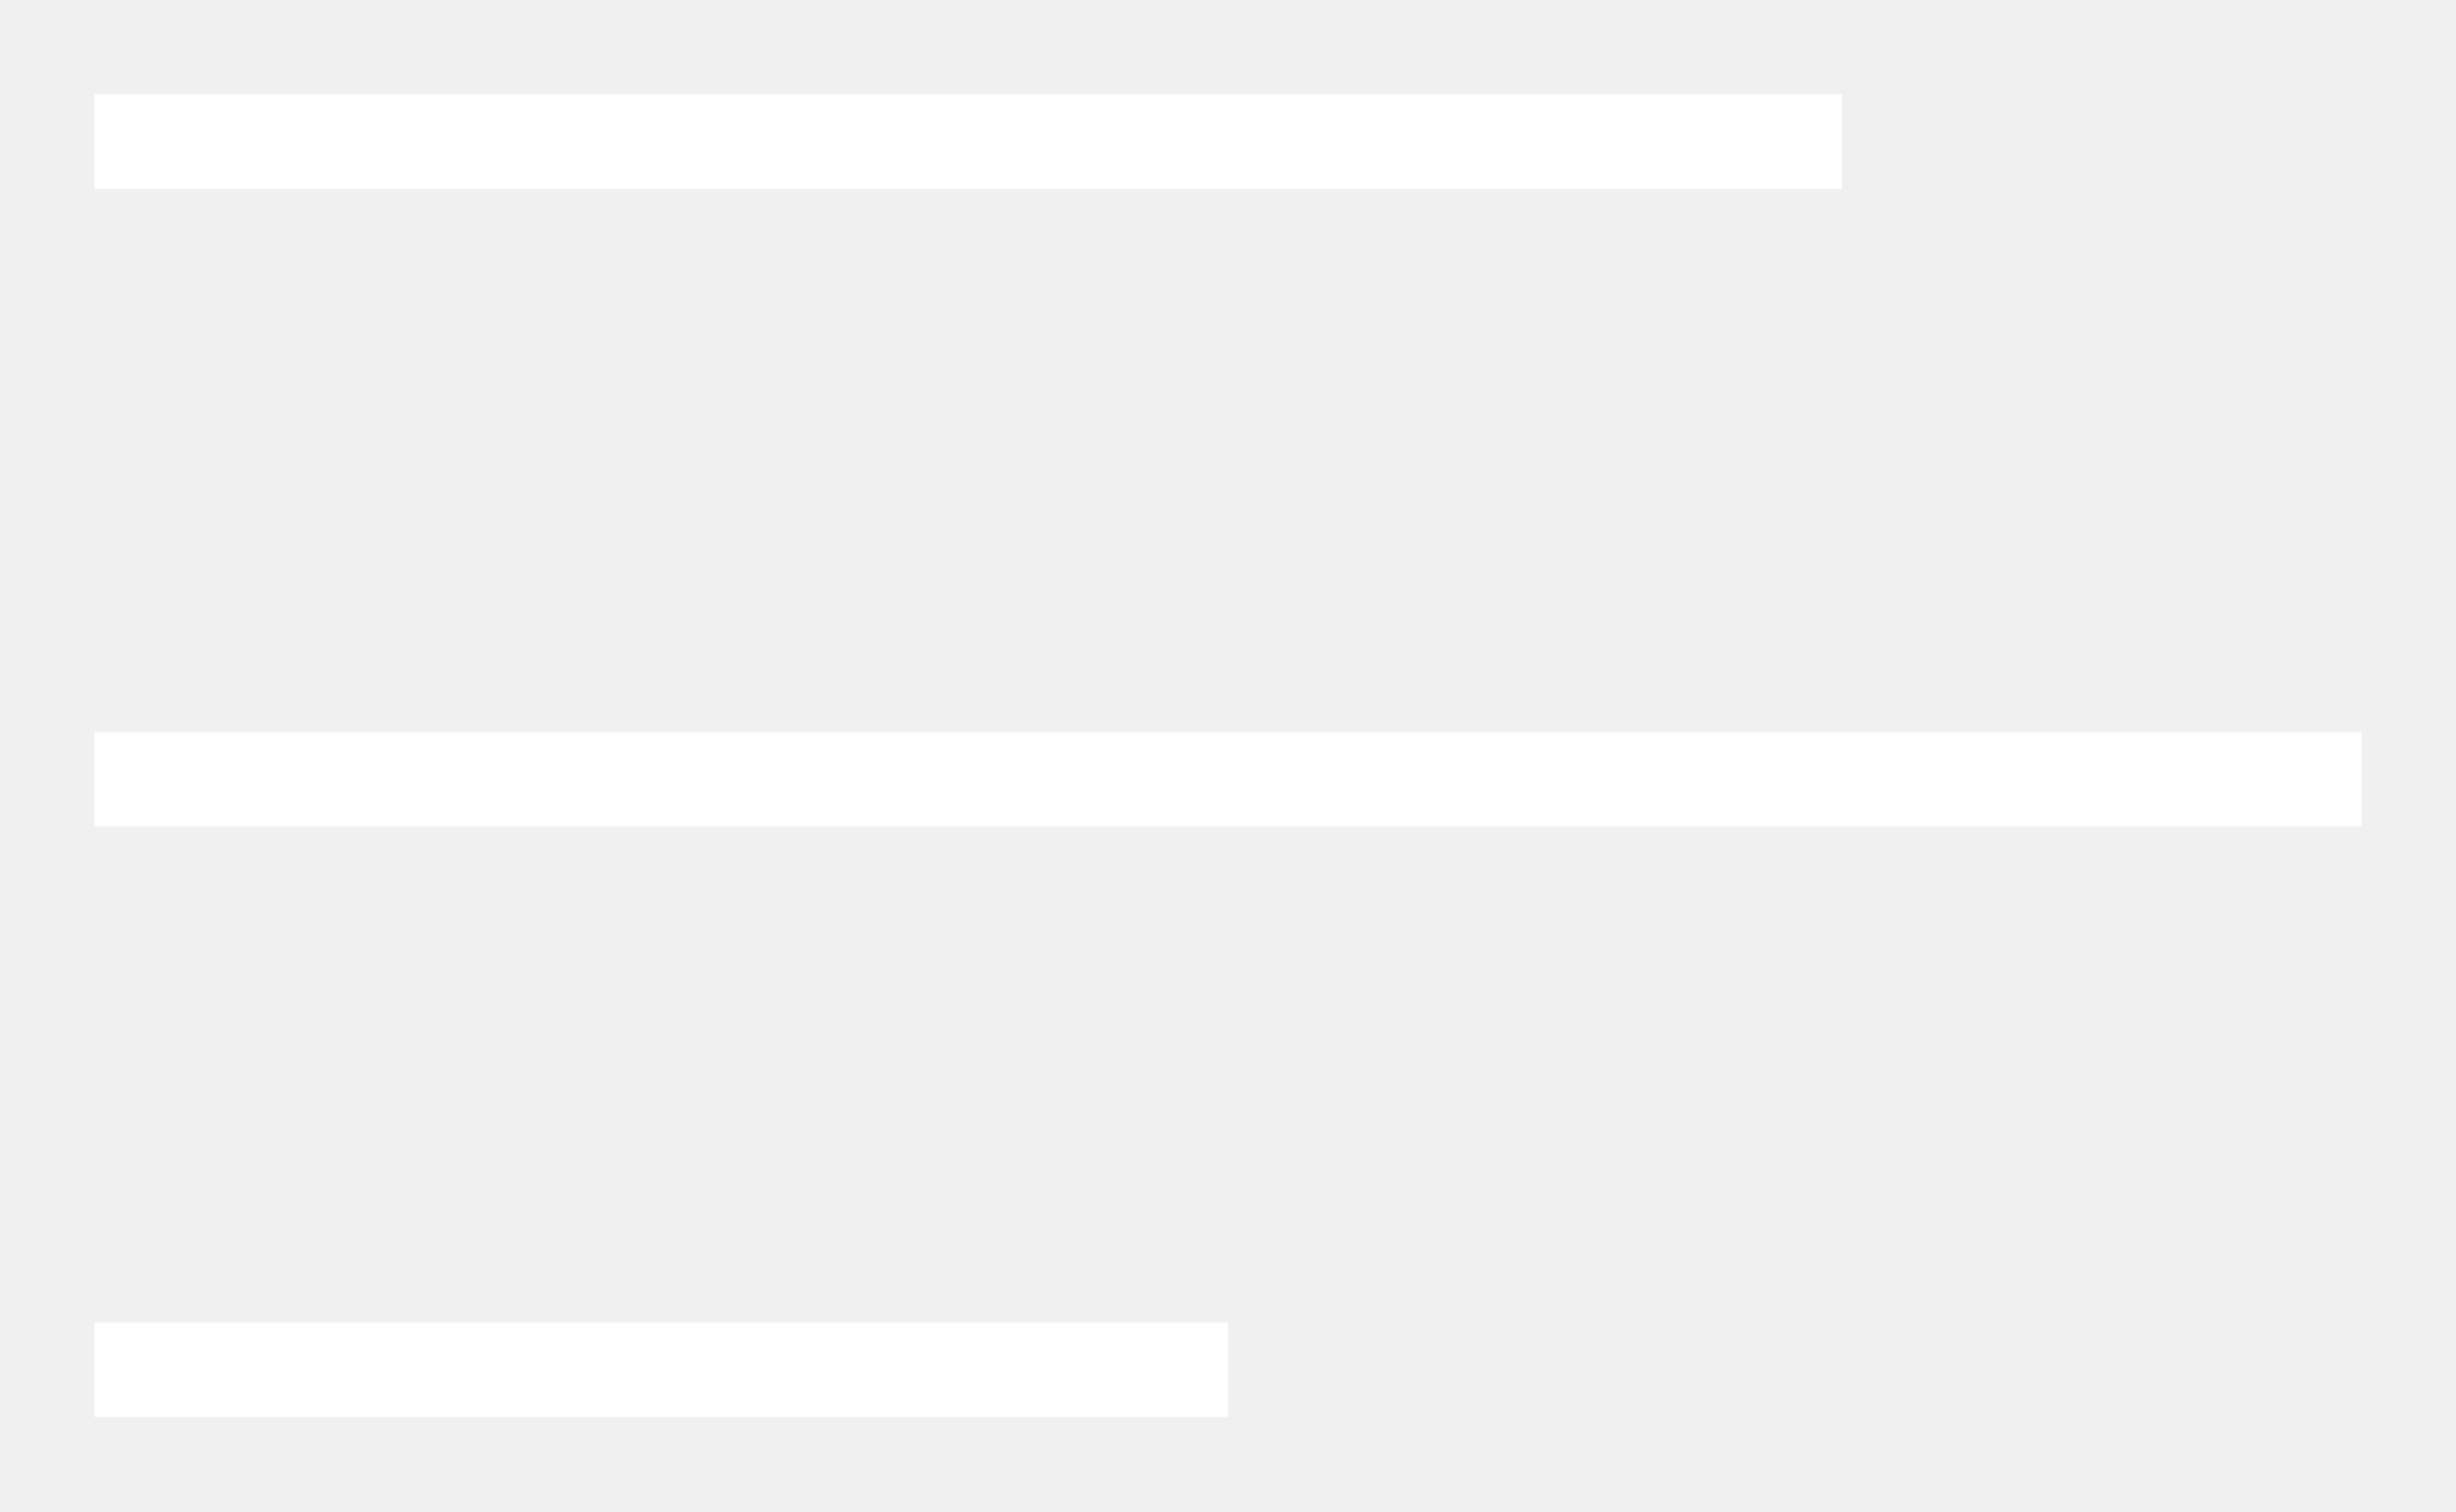
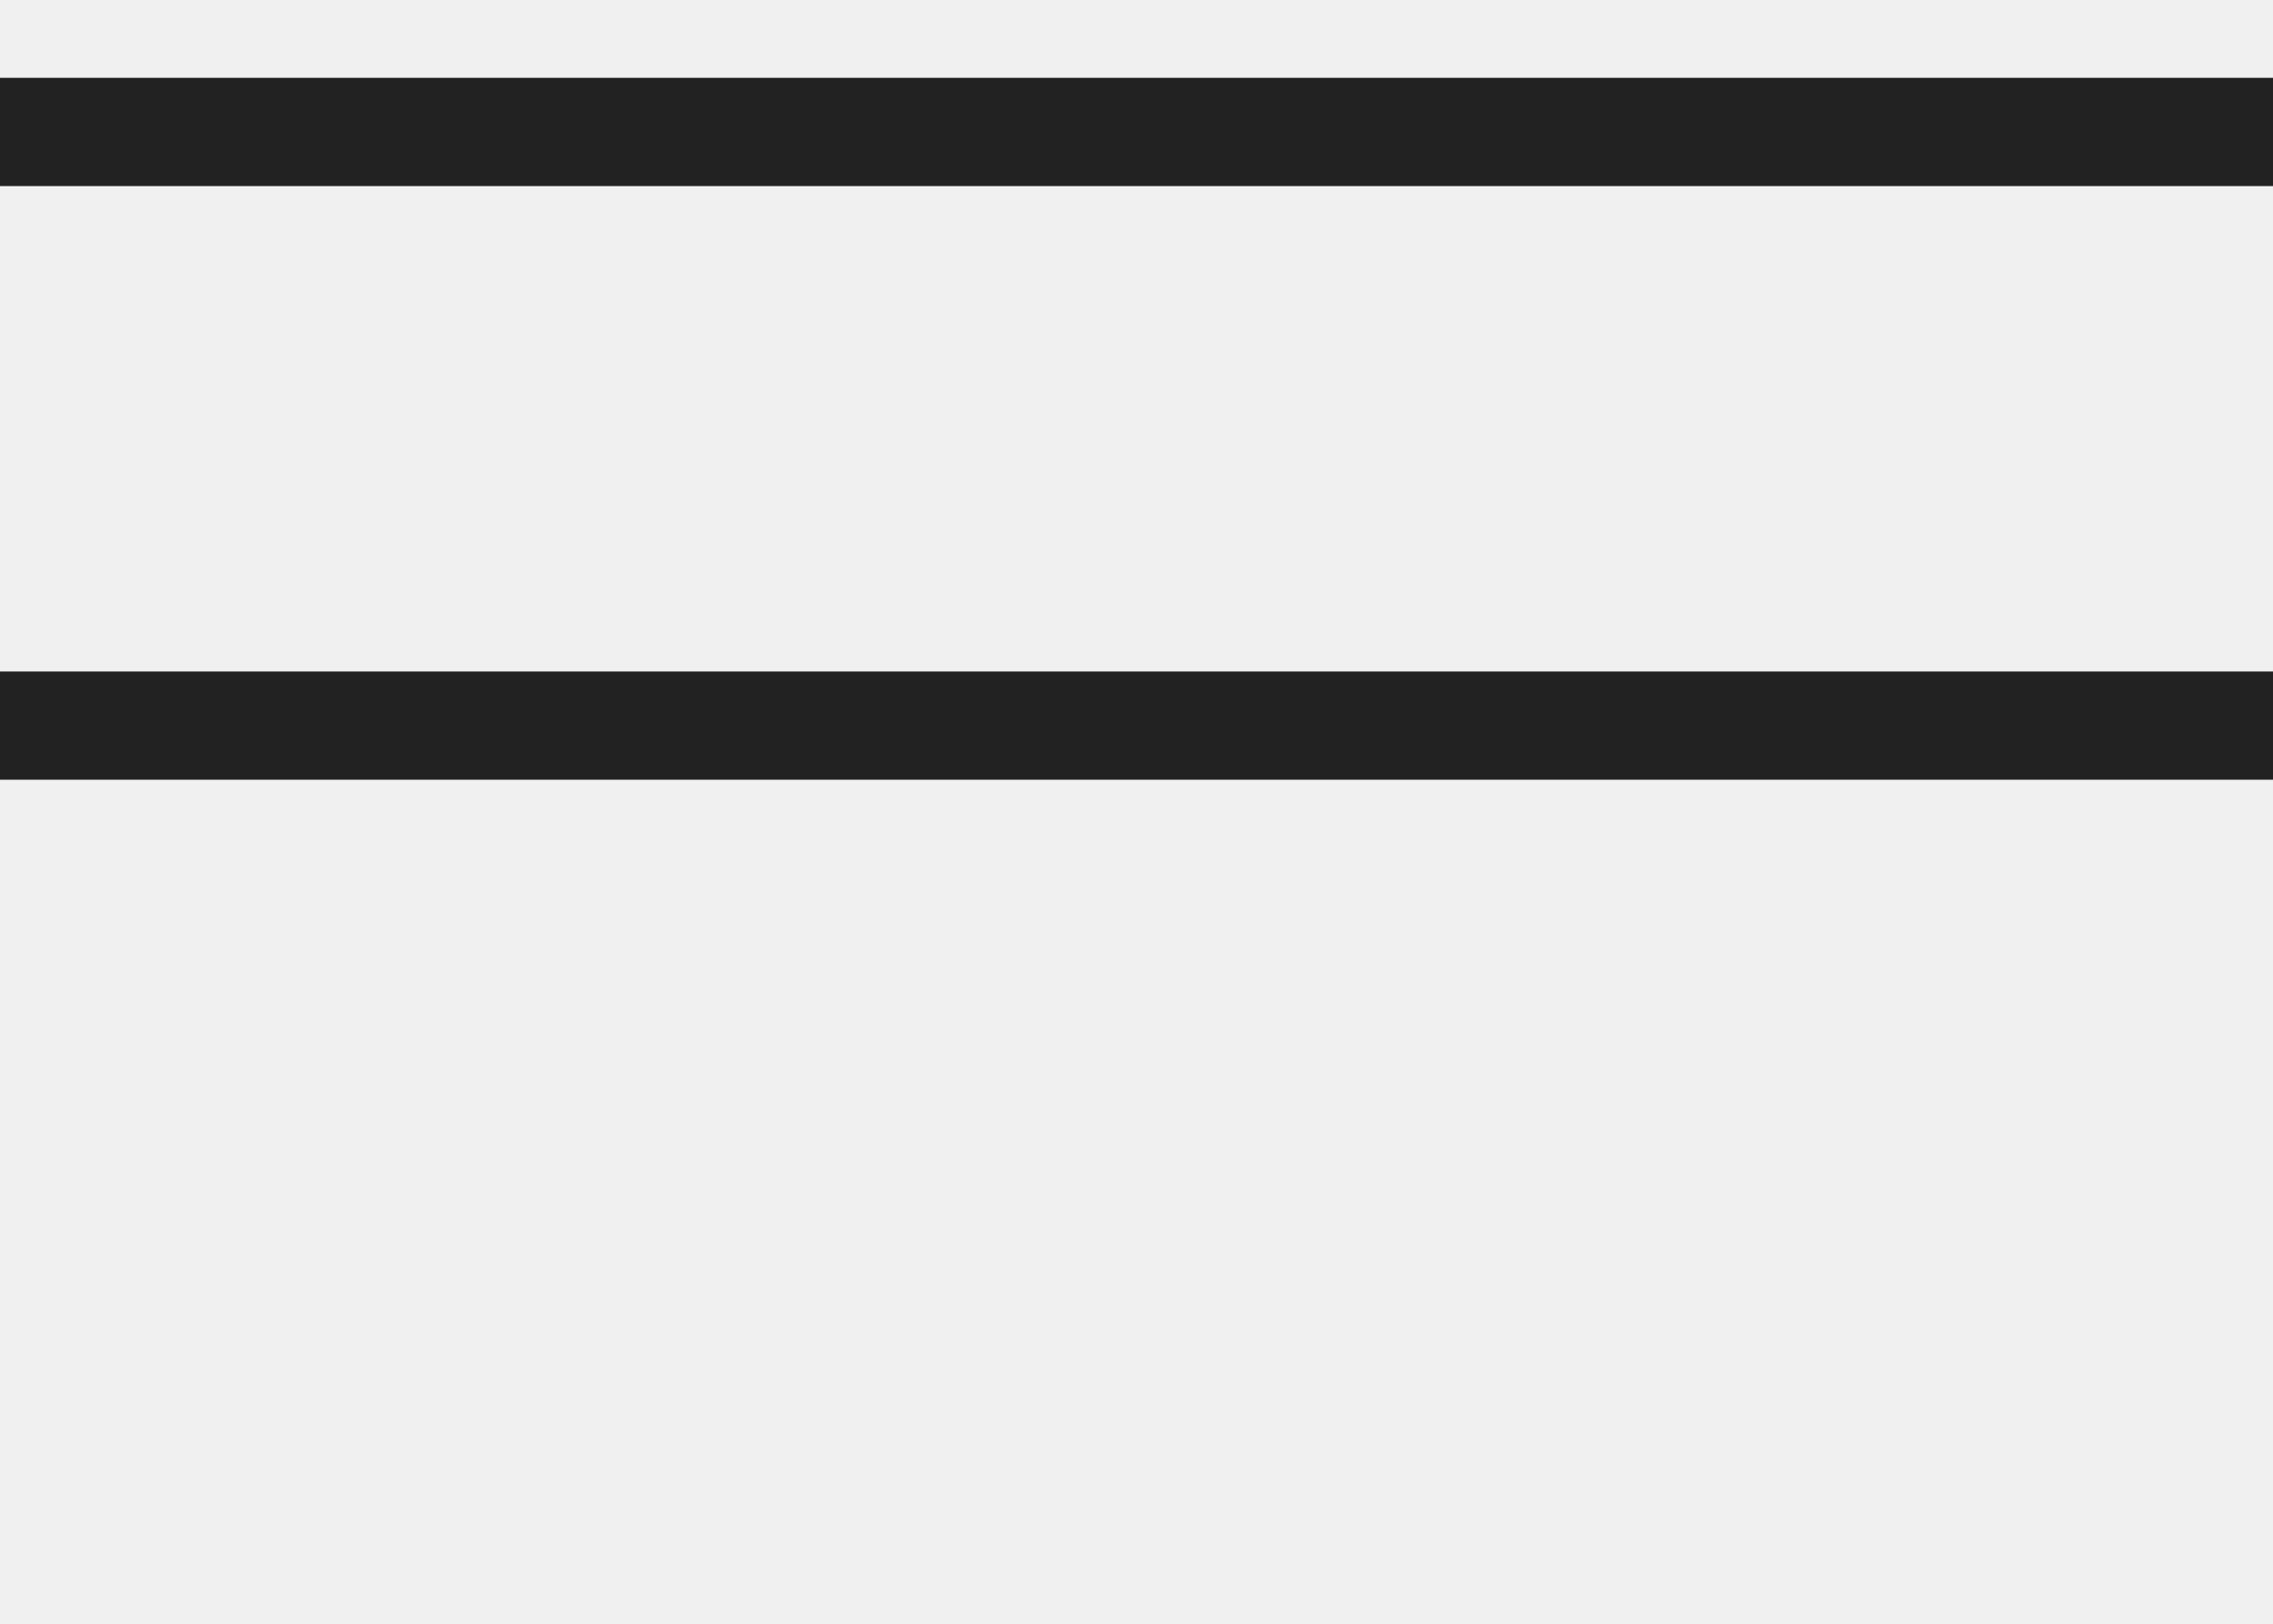
- <svg xmlns="http://www.w3.org/2000/svg" width="52" height="32" viewBox="0 0 52 32" fill="none">
-   <path d="M2 16.5H50" stroke="white" stroke-width="2" />
-   <path d="M2 3H39" stroke="white" stroke-width="2" />
-   <path d="M2 29H26" stroke="white" stroke-width="2" />
+ <svg xmlns="http://www.w3.org/2000/svg" width="42" height="30" viewBox="0 0 42 30" fill="none">
+   <g clip-path="url(#clip0)">
+     <path d="M-0.23 13.406H42.231" stroke="#222222" stroke-width="2" />
+     <path d="M-0.23 2.438H42.357" stroke="#222222" stroke-width="2" />
+   </g>
+   <defs>
+     <clipPath id="clip0">
+       <rect width="42" height="30" fill="white" />
+     </clipPath>
+   </defs>
</svg>
